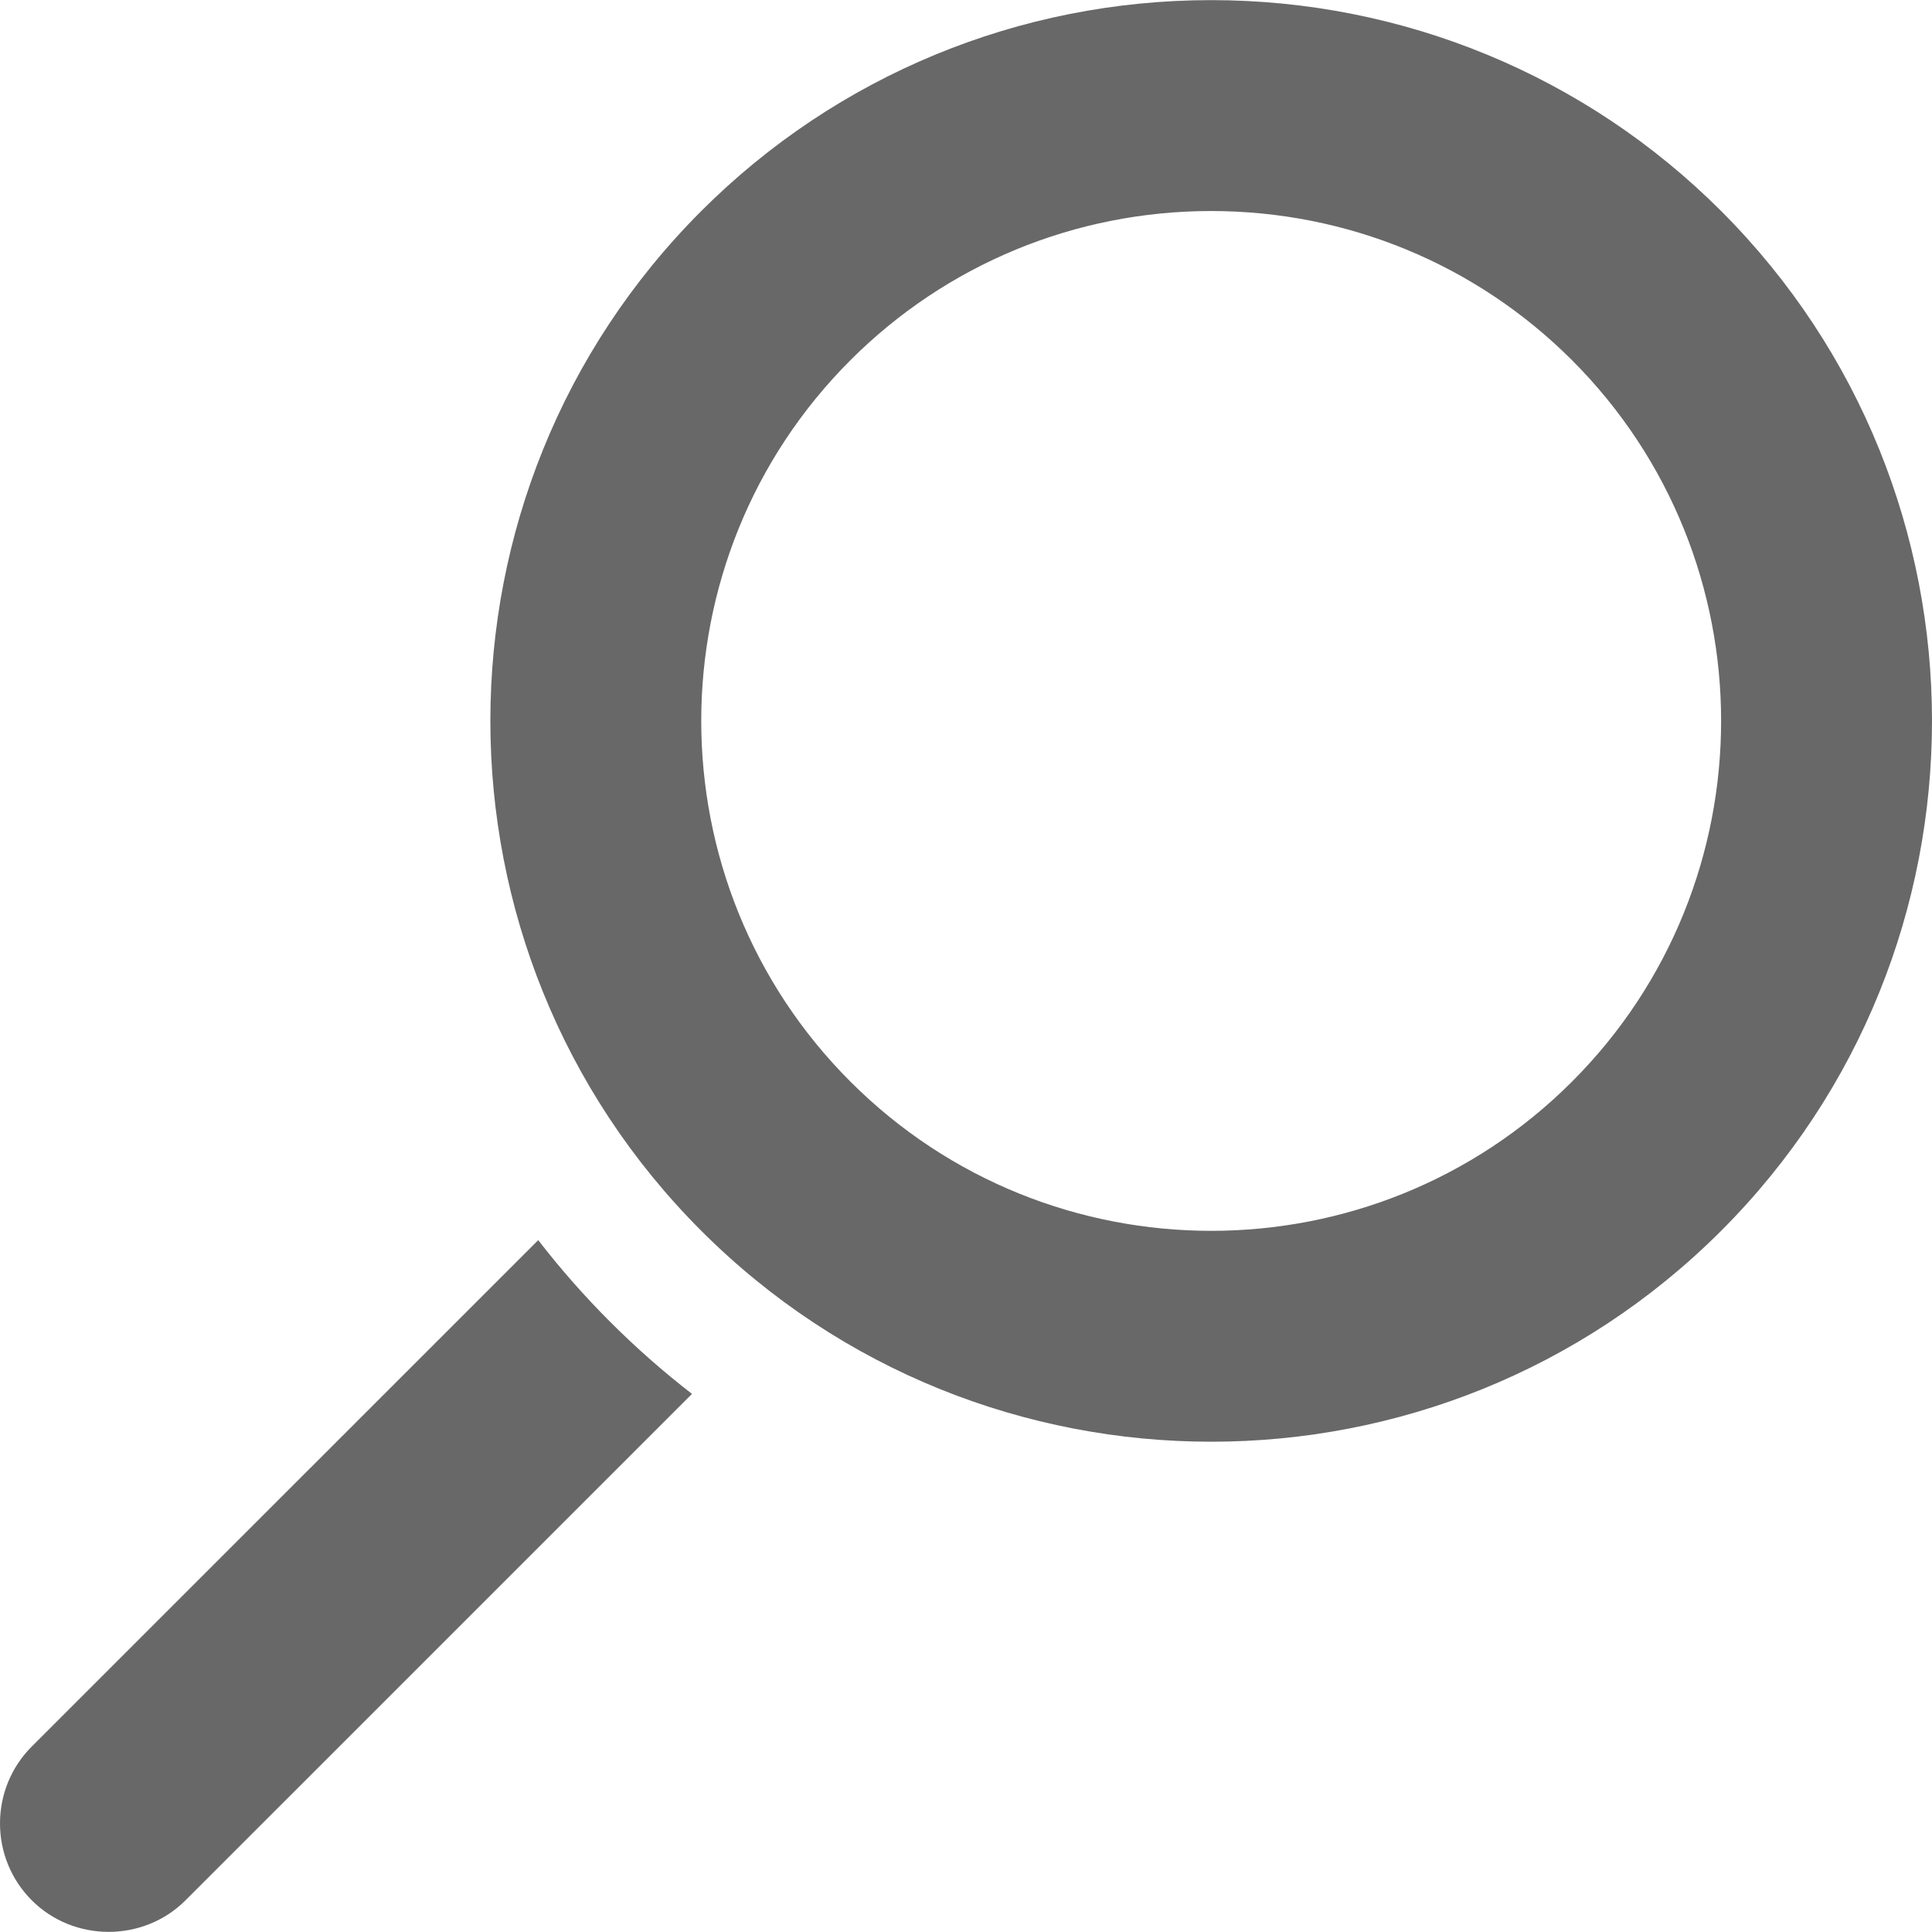
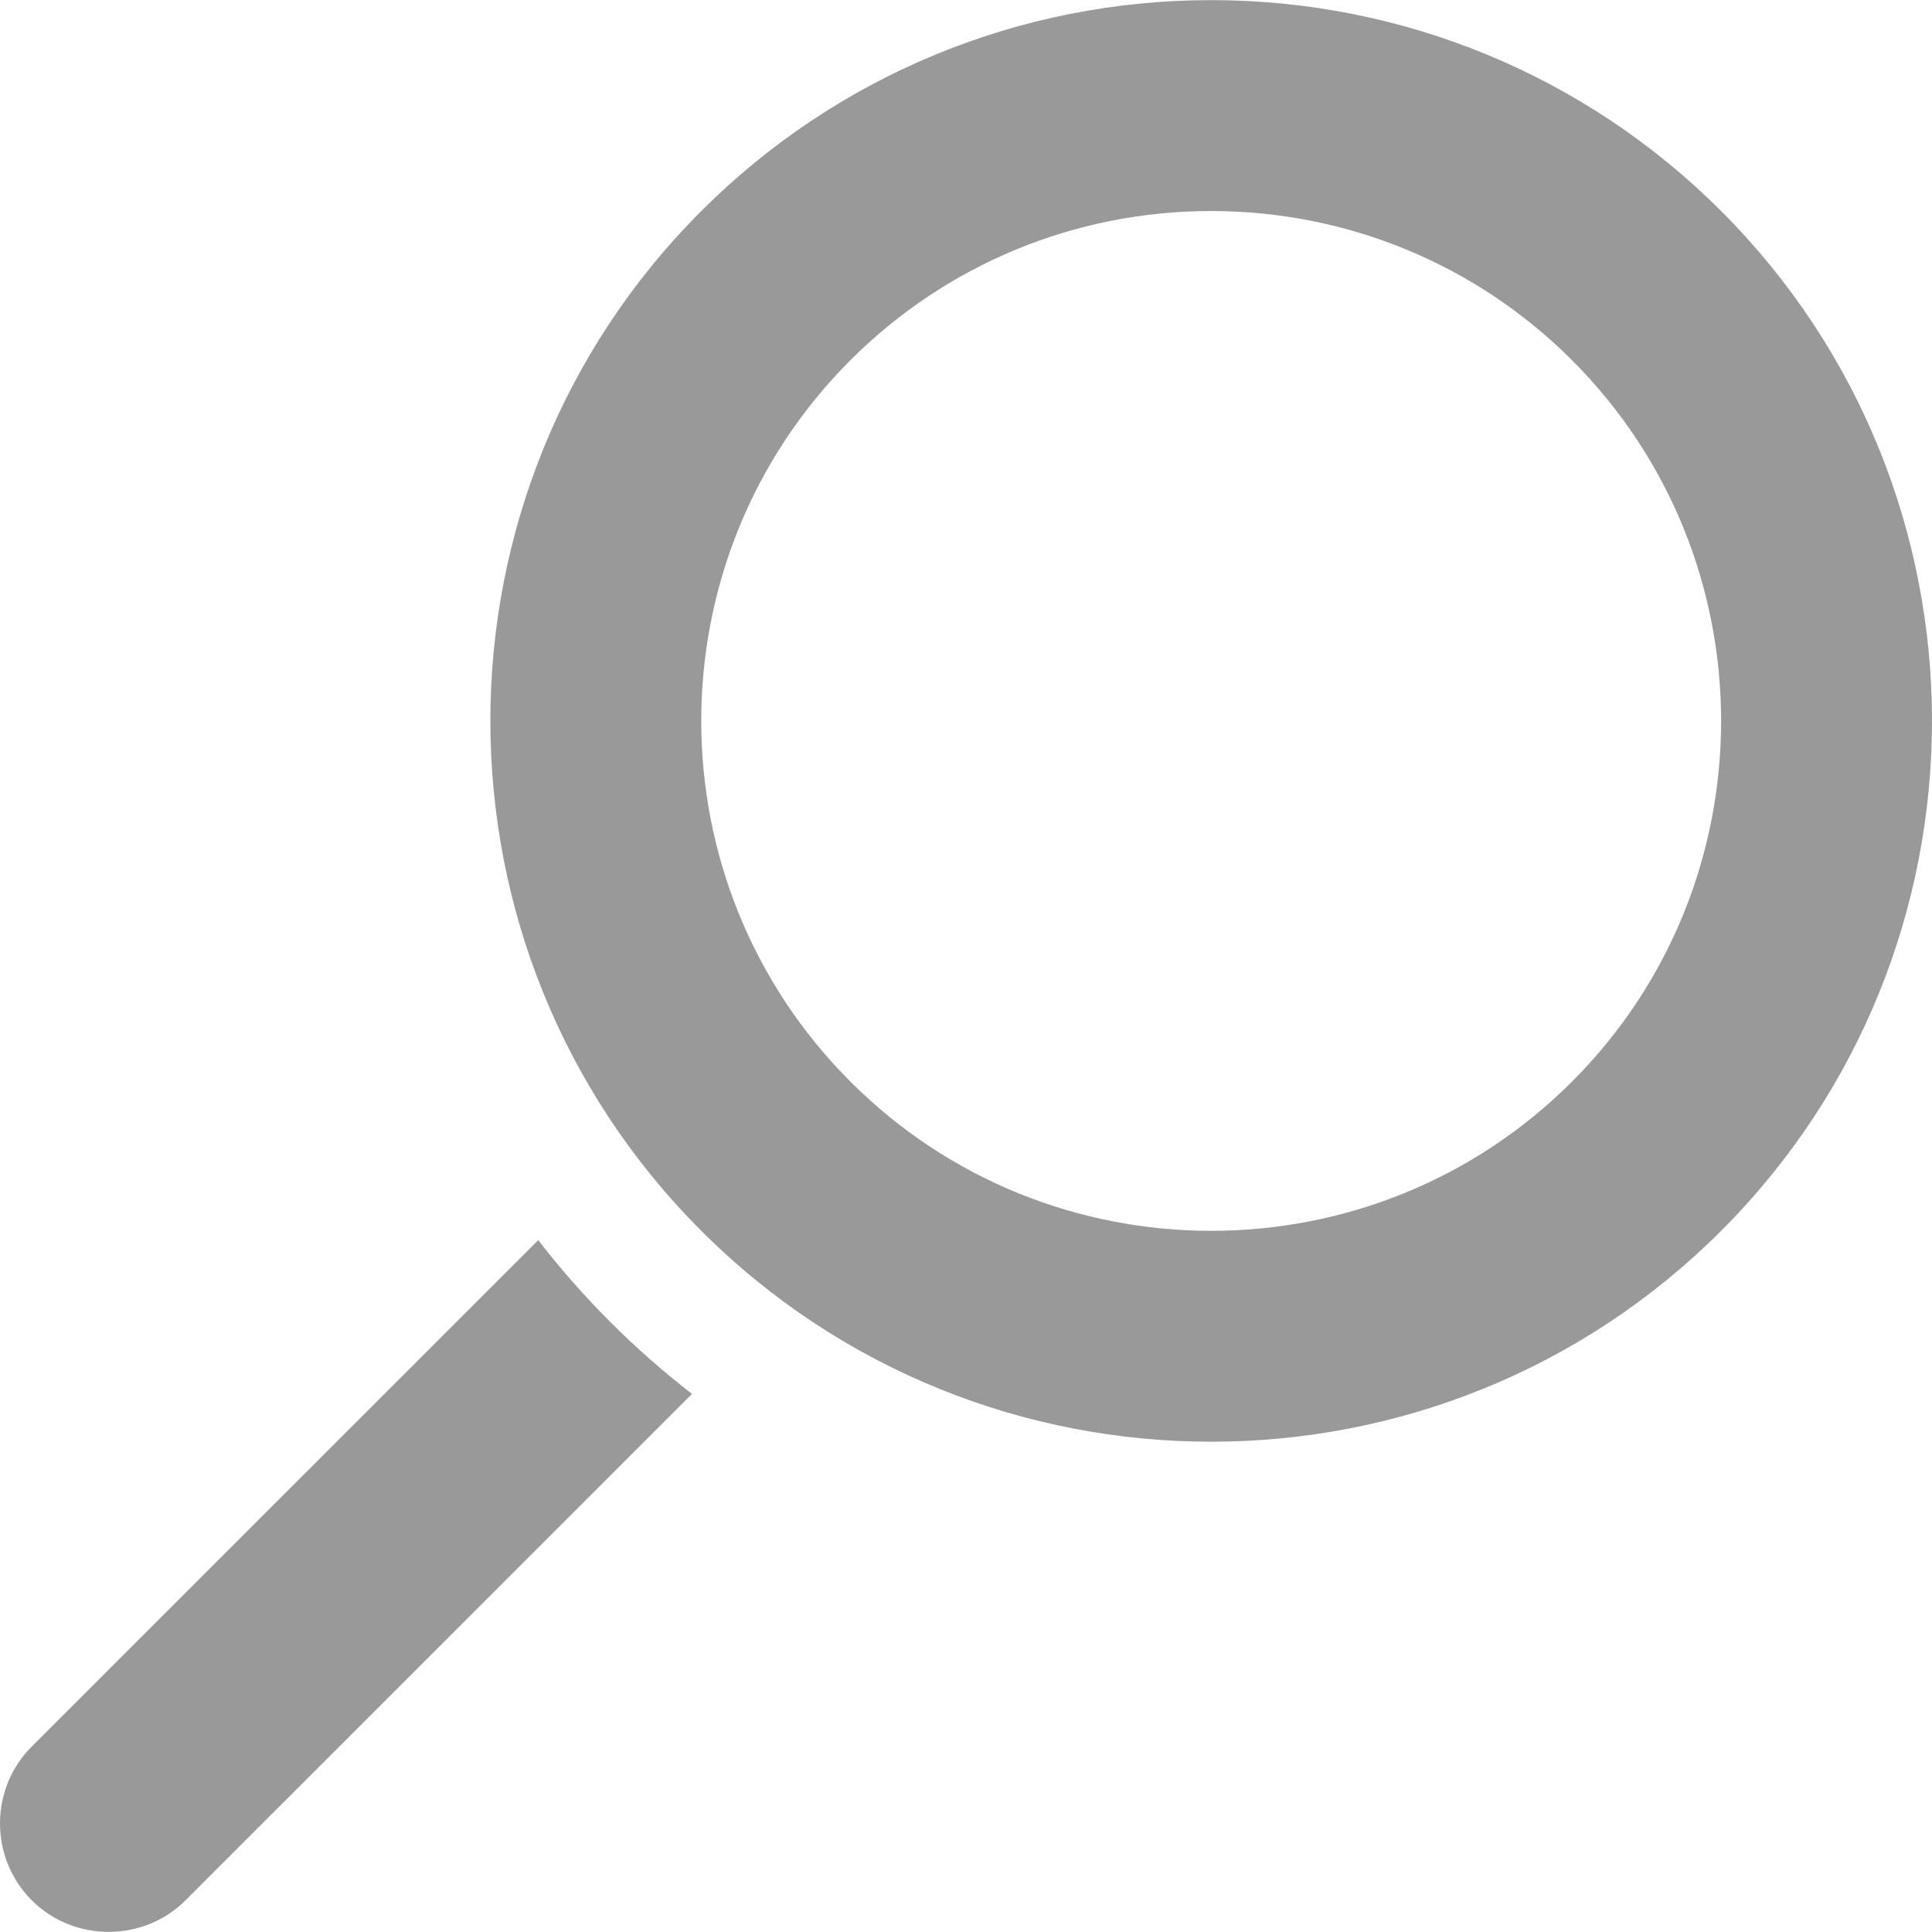
<svg xmlns="http://www.w3.org/2000/svg" id="Layer_1" enable-background="new 0 0 512 512" height="512" viewBox="0 0 512 512" width="512">
-   <path fill="#686868" clip-rule="evenodd" d="m185.856 55.916c35.946-35.939 84.3-55.883 135.104-55.883 50.823 0 99.195 19.93 135.154 55.883 74.516 74.502 74.511 195.764.001 270.268-74.52 74.515-195.743 74.517-270.26 0-74.532-74.532-74.541-195.741.001-270.268zm-136.691 447.686 134.22-134.206c-7.527-5.817-14.768-12.173-21.669-19.074-6.903-6.903-13.263-14.147-19.081-21.676l-134.213 134.195c-5.42 5.419-8.422 12.714-8.422 20.378 0 7.663 2.998 14.951 8.412 20.373 11.148 11.166 29.596 11.166 40.753.01zm176.214-408.156c-52.726 52.716-52.717 138.493.002 191.211 52.707 52.707 138.501 52.703 191.208 0 52.697-52.694 52.703-138.518.001-191.211-25.46-25.455-59.639-39.522-95.628-39.522-35.974 0-70.136 14.079-95.583 39.522z" fill-rule="evenodd" />
+   <path fill="#999999" clip-rule="evenodd" d="m185.856 55.916c35.946-35.939 84.3-55.883 135.104-55.883 50.823 0 99.195 19.93 135.154 55.883 74.516 74.502 74.511 195.764.001 270.268-74.52 74.515-195.743 74.517-270.26 0-74.532-74.532-74.541-195.741.001-270.268zm-136.691 447.686 134.22-134.206c-7.527-5.817-14.768-12.173-21.669-19.074-6.903-6.903-13.263-14.147-19.081-21.676l-134.213 134.195c-5.42 5.419-8.422 12.714-8.422 20.378 0 7.663 2.998 14.951 8.412 20.373 11.148 11.166 29.596 11.166 40.753.01zm176.214-408.156c-52.726 52.716-52.717 138.493.002 191.211 52.707 52.707 138.501 52.703 191.208 0 52.697-52.694 52.703-138.518.001-191.211-25.46-25.455-59.639-39.522-95.628-39.522-35.974 0-70.136 14.079-95.583 39.522z" fill-rule="evenodd" />
</svg>
